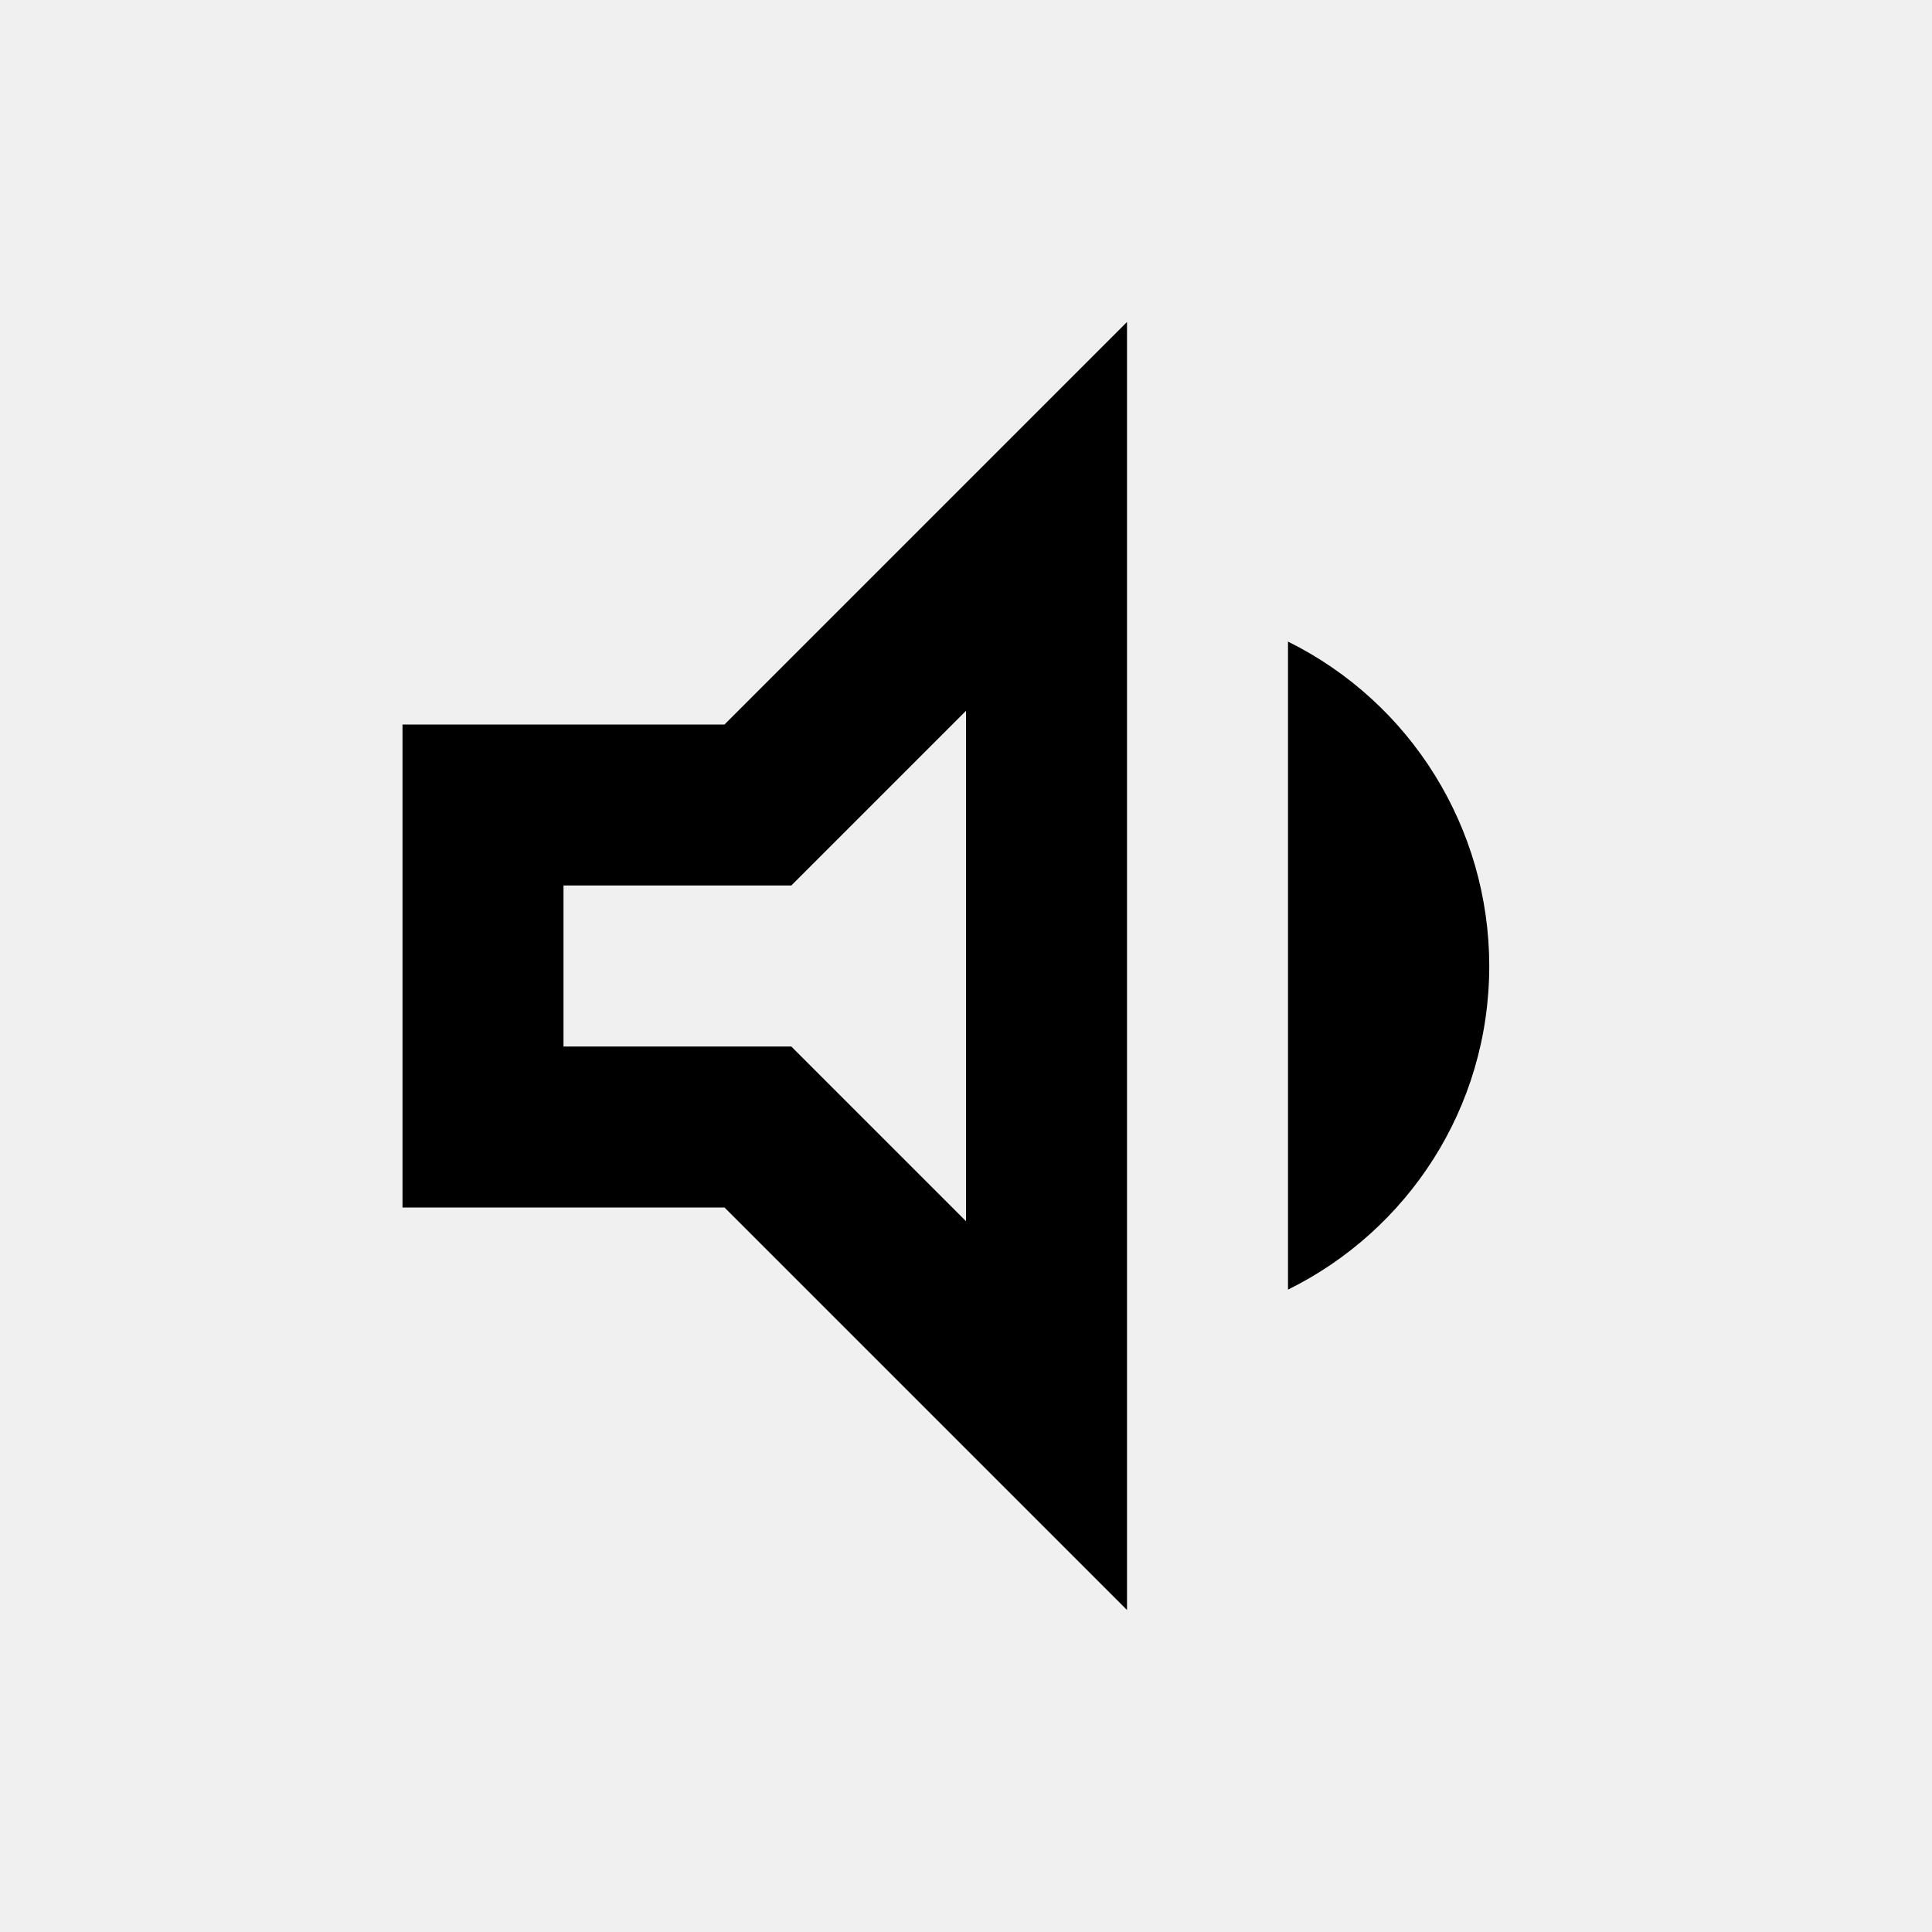
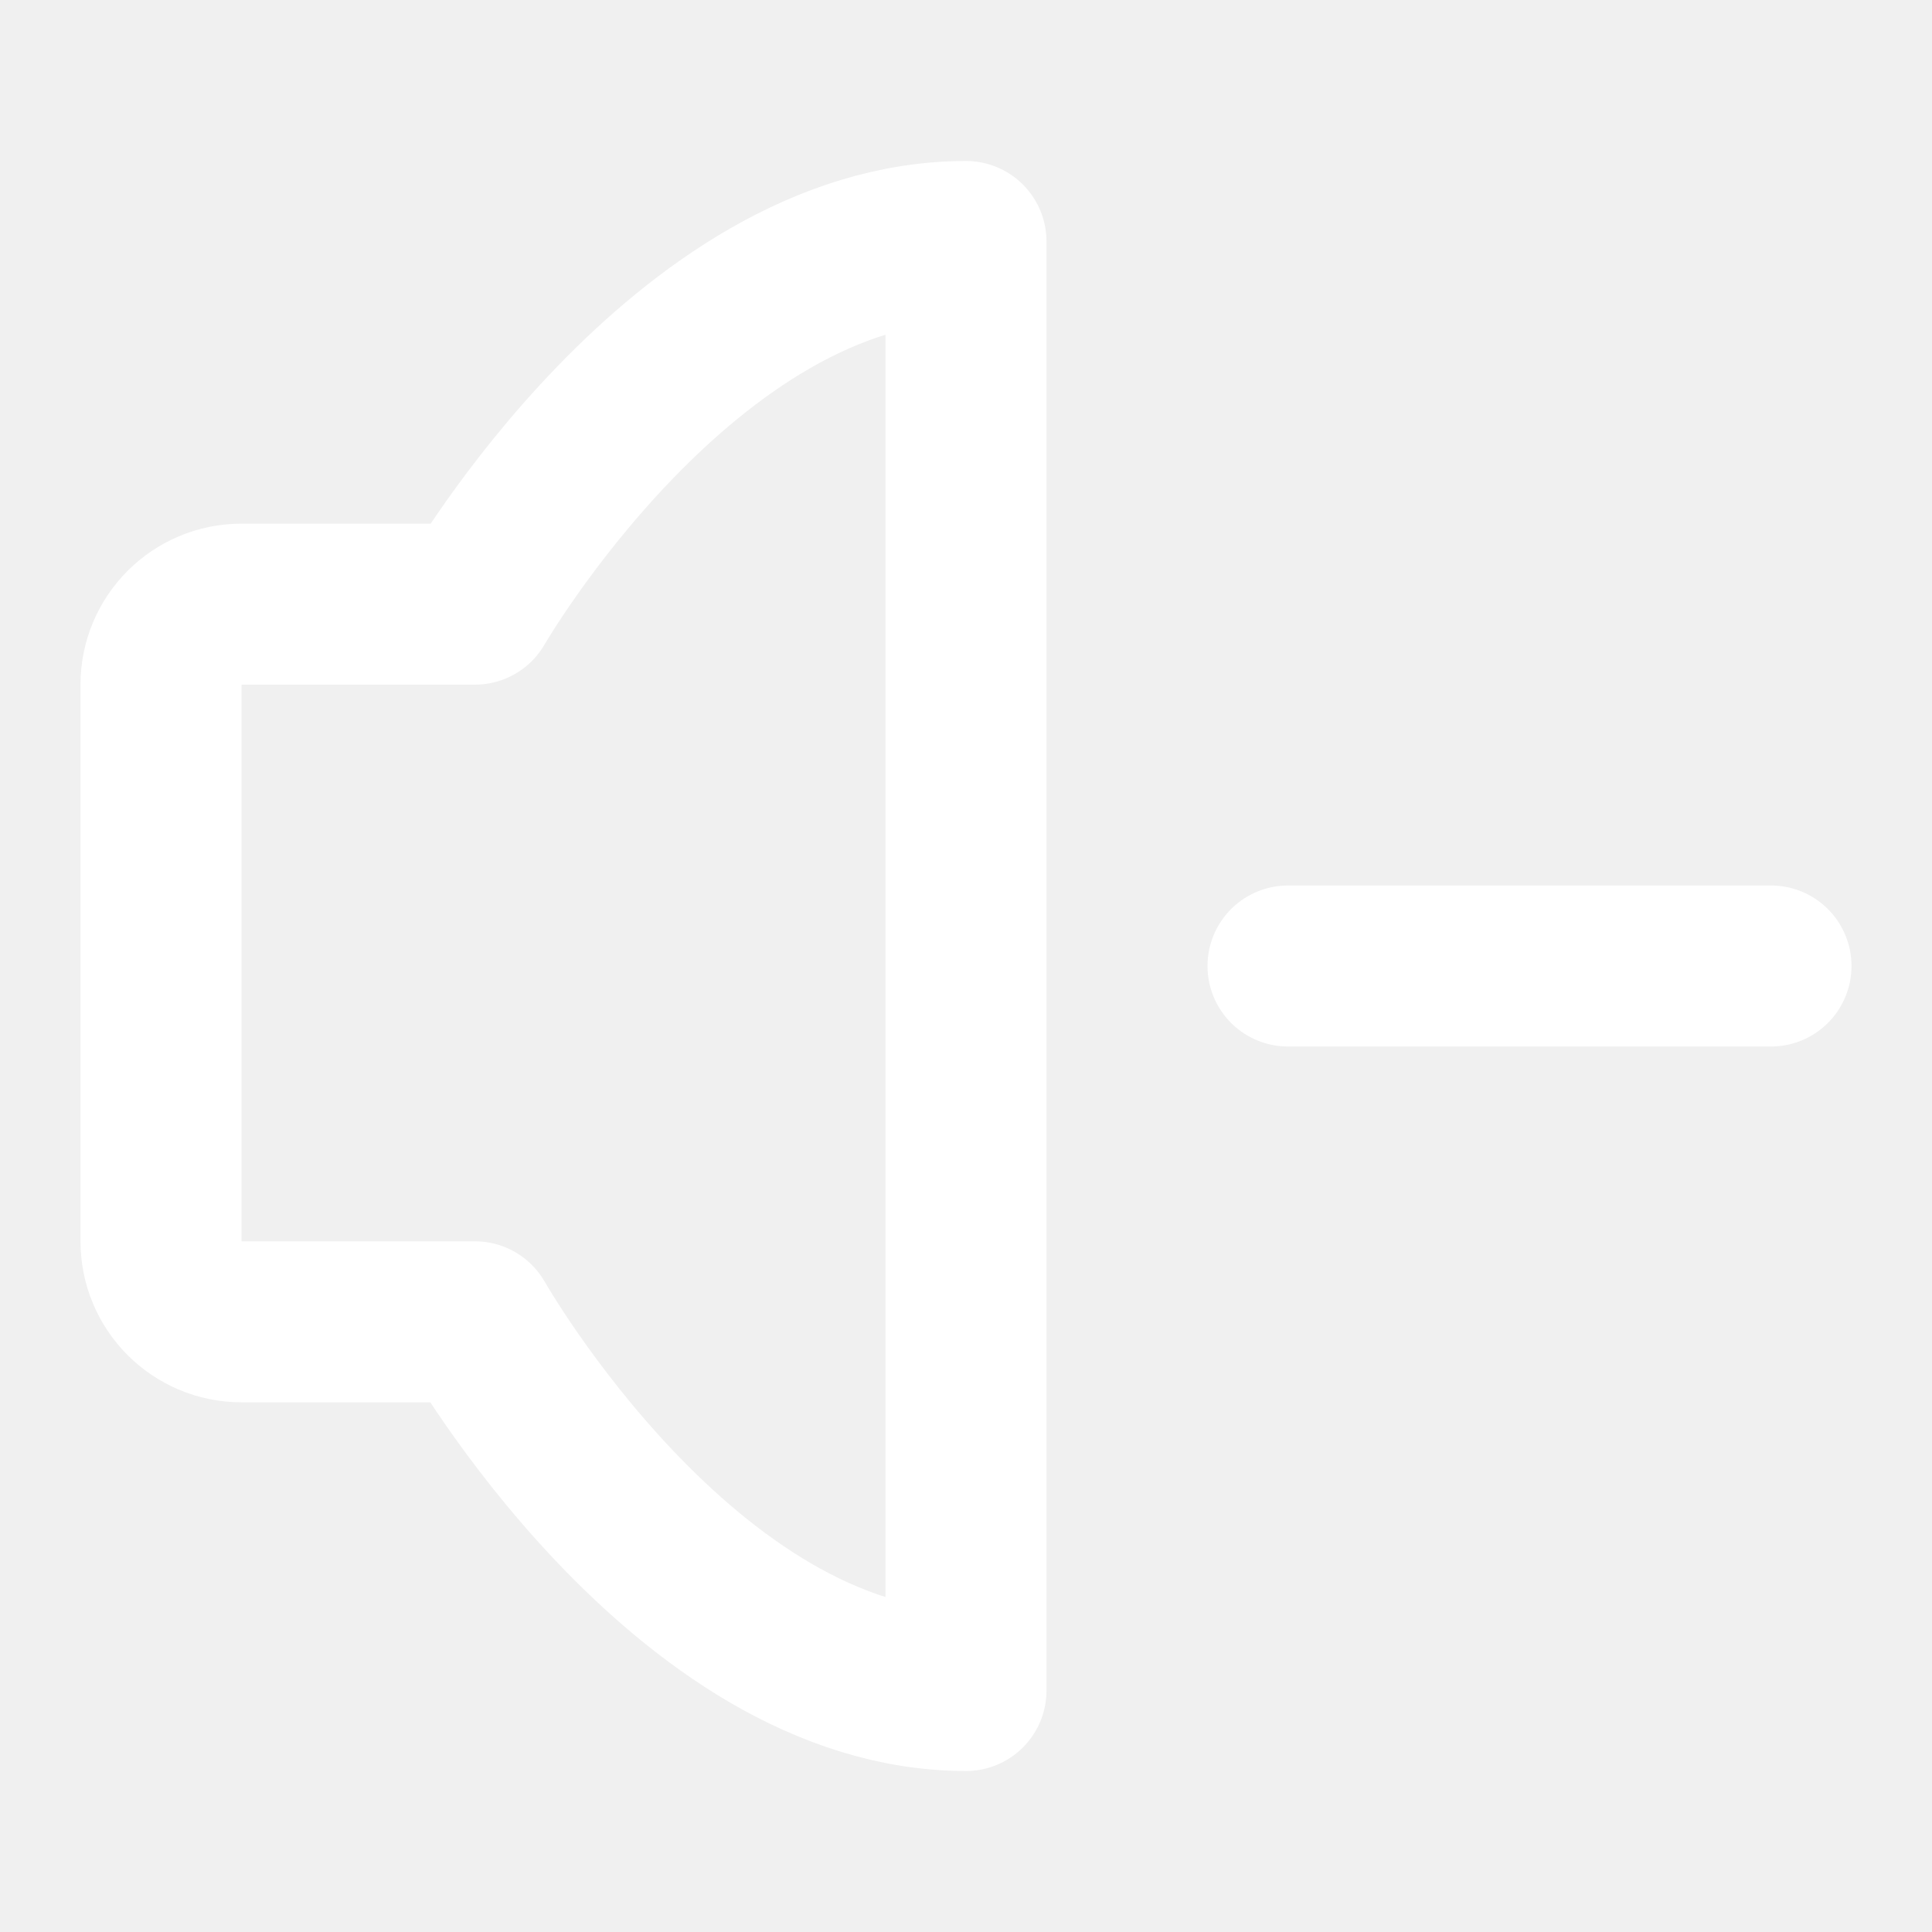
- <svg xmlns="http://www.w3.org/2000/svg" width="128" height="128" viewBox="0 0 24 24">
-   <path fill="#000000" d="M16 7.97v8.05c1.48-.73 2.5-2.25 2.5-4.02A4.5 4.5 0 0 0 16 7.97zM5 9v6h4l5 5V4L9 9H5zm7-.17v6.34L9.83 13H7v-2h2.83L12 8.83z" />
+ <svg xmlns="http://www.w3.org/2000/svg" width="128" height="128" viewBox="0 0 48 48">
+   <g fill="none" stroke="#ffffff" stroke-linejoin="round" stroke-width="4">
+     <path d="M24 6v36c-7 0-12.201-9.16-12.201-9.16H6a2 2 0 0 1-2-2V17.01a2 2 0 0 1 2-2h5.799S17 6 24 6Z" />
+     <path stroke-linecap="round" d="M32 24h12" />
+   </g>
</svg>
